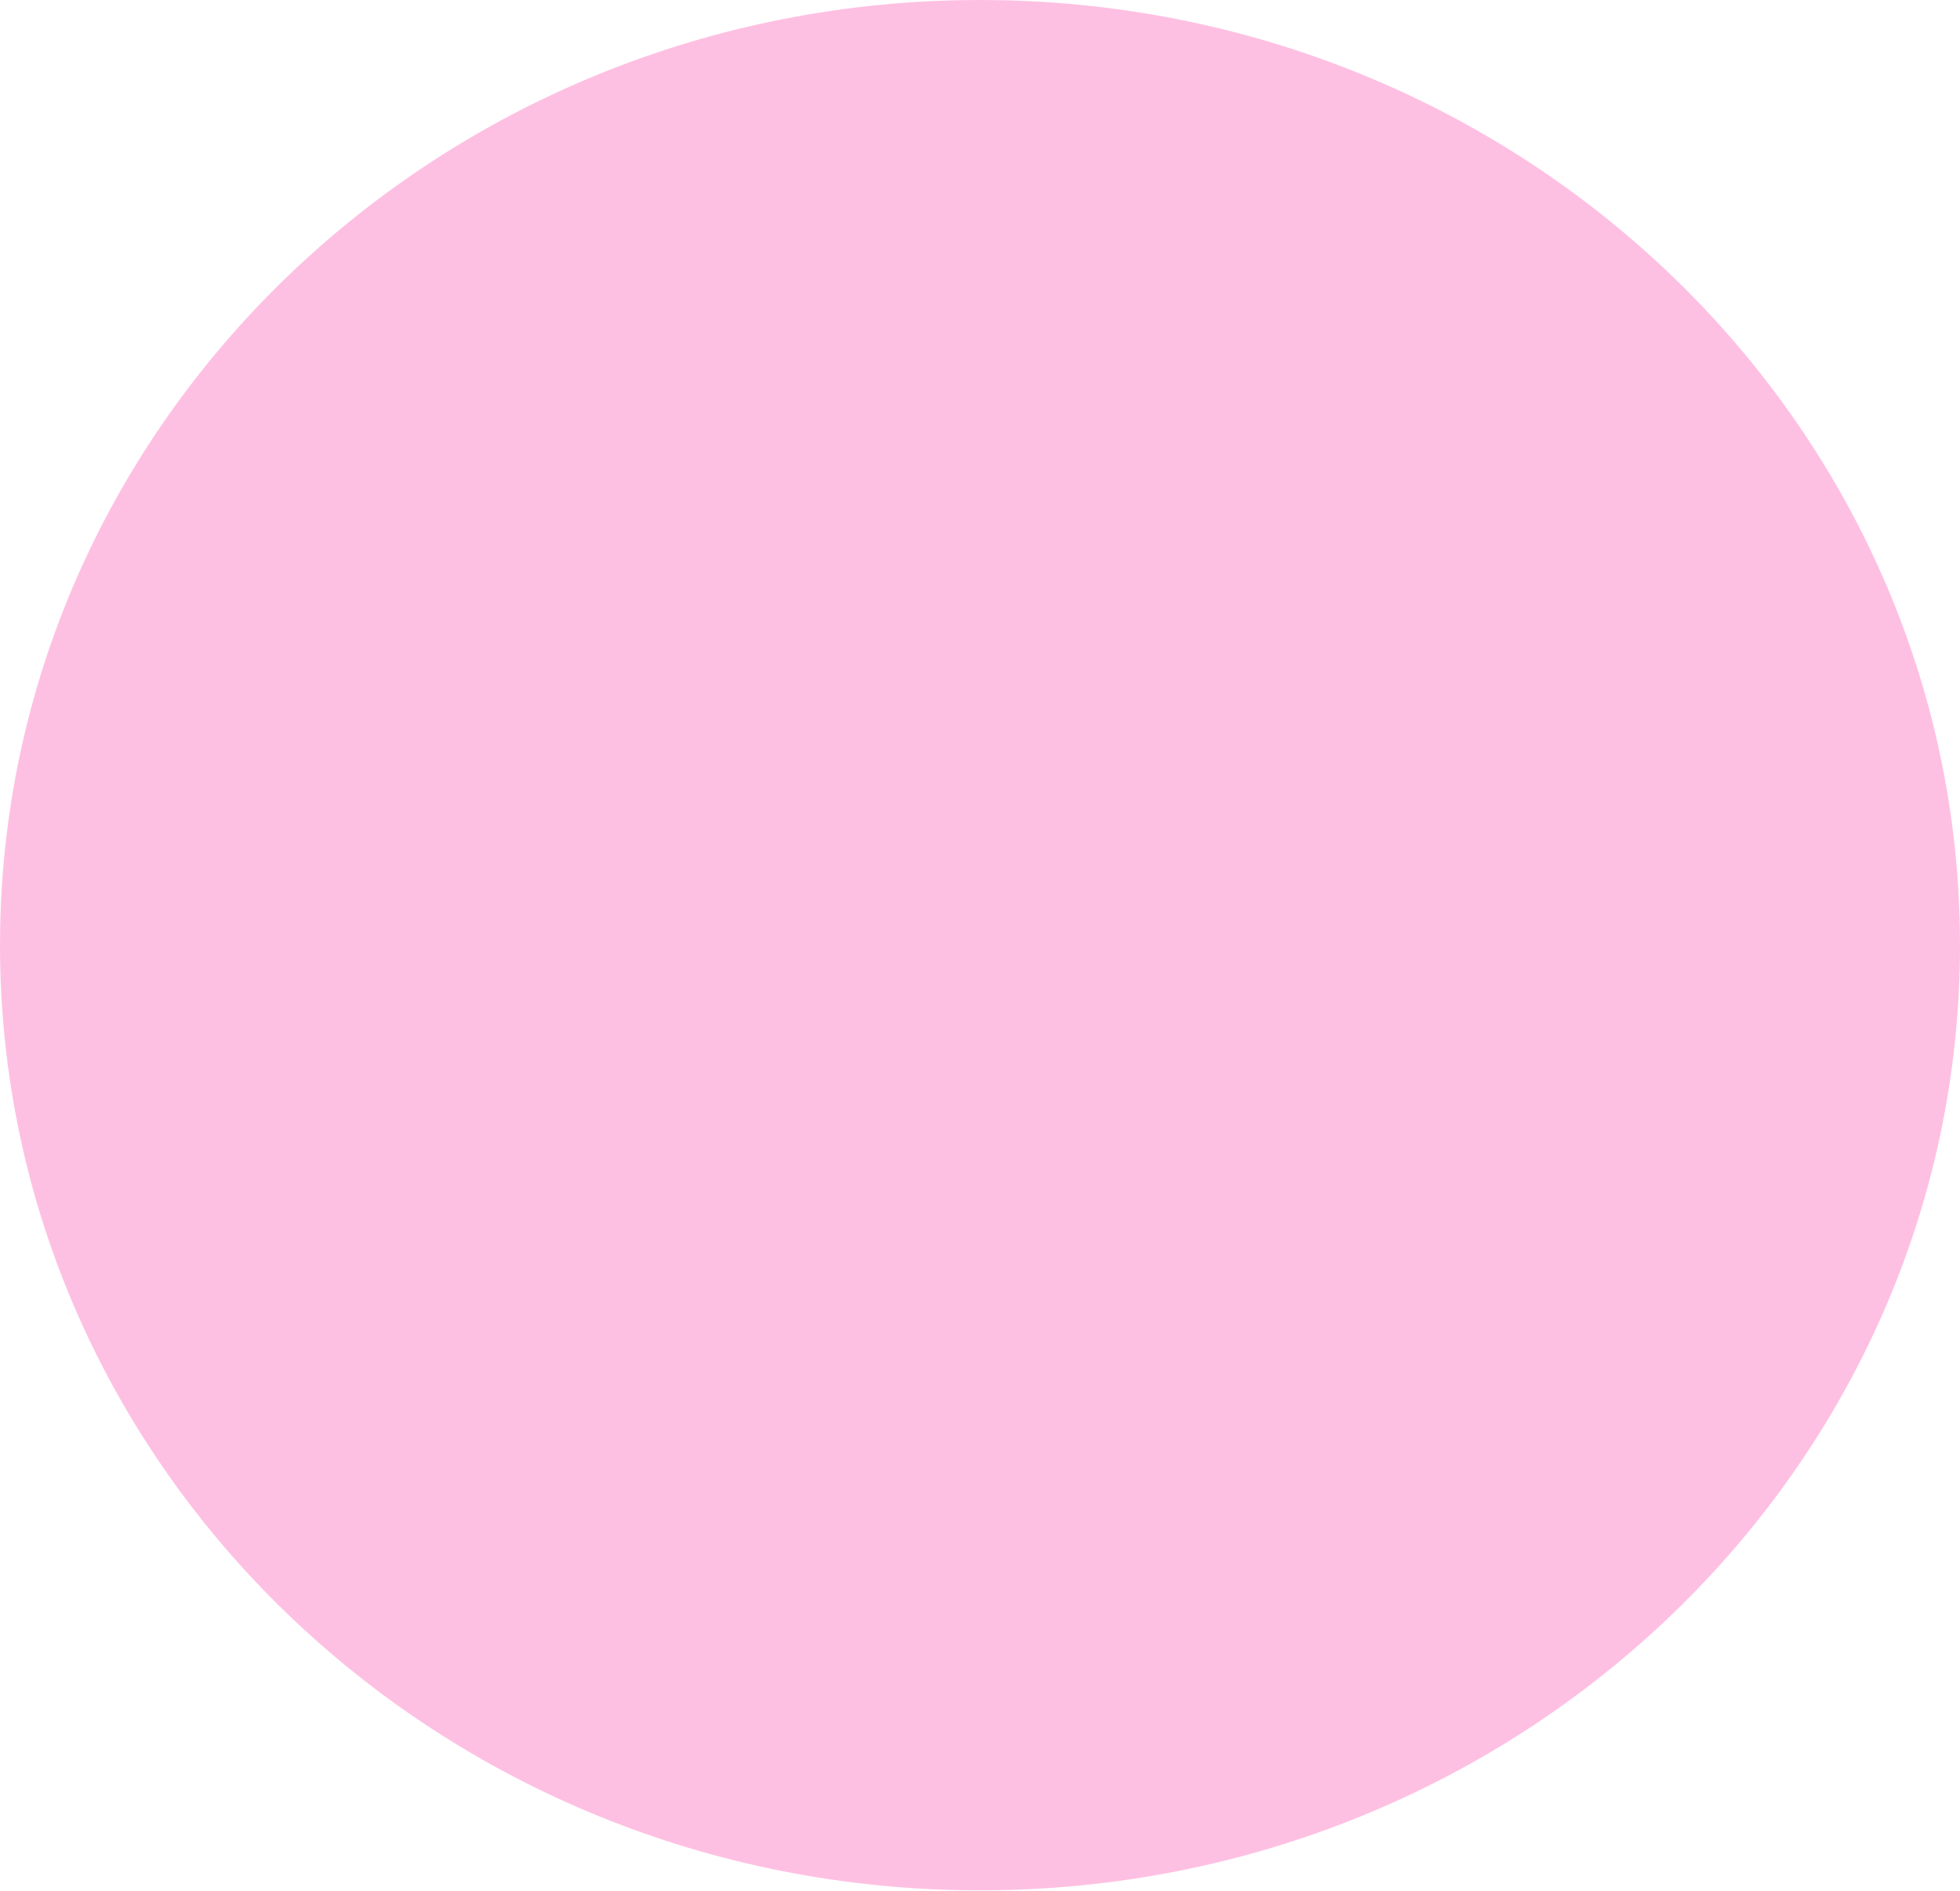
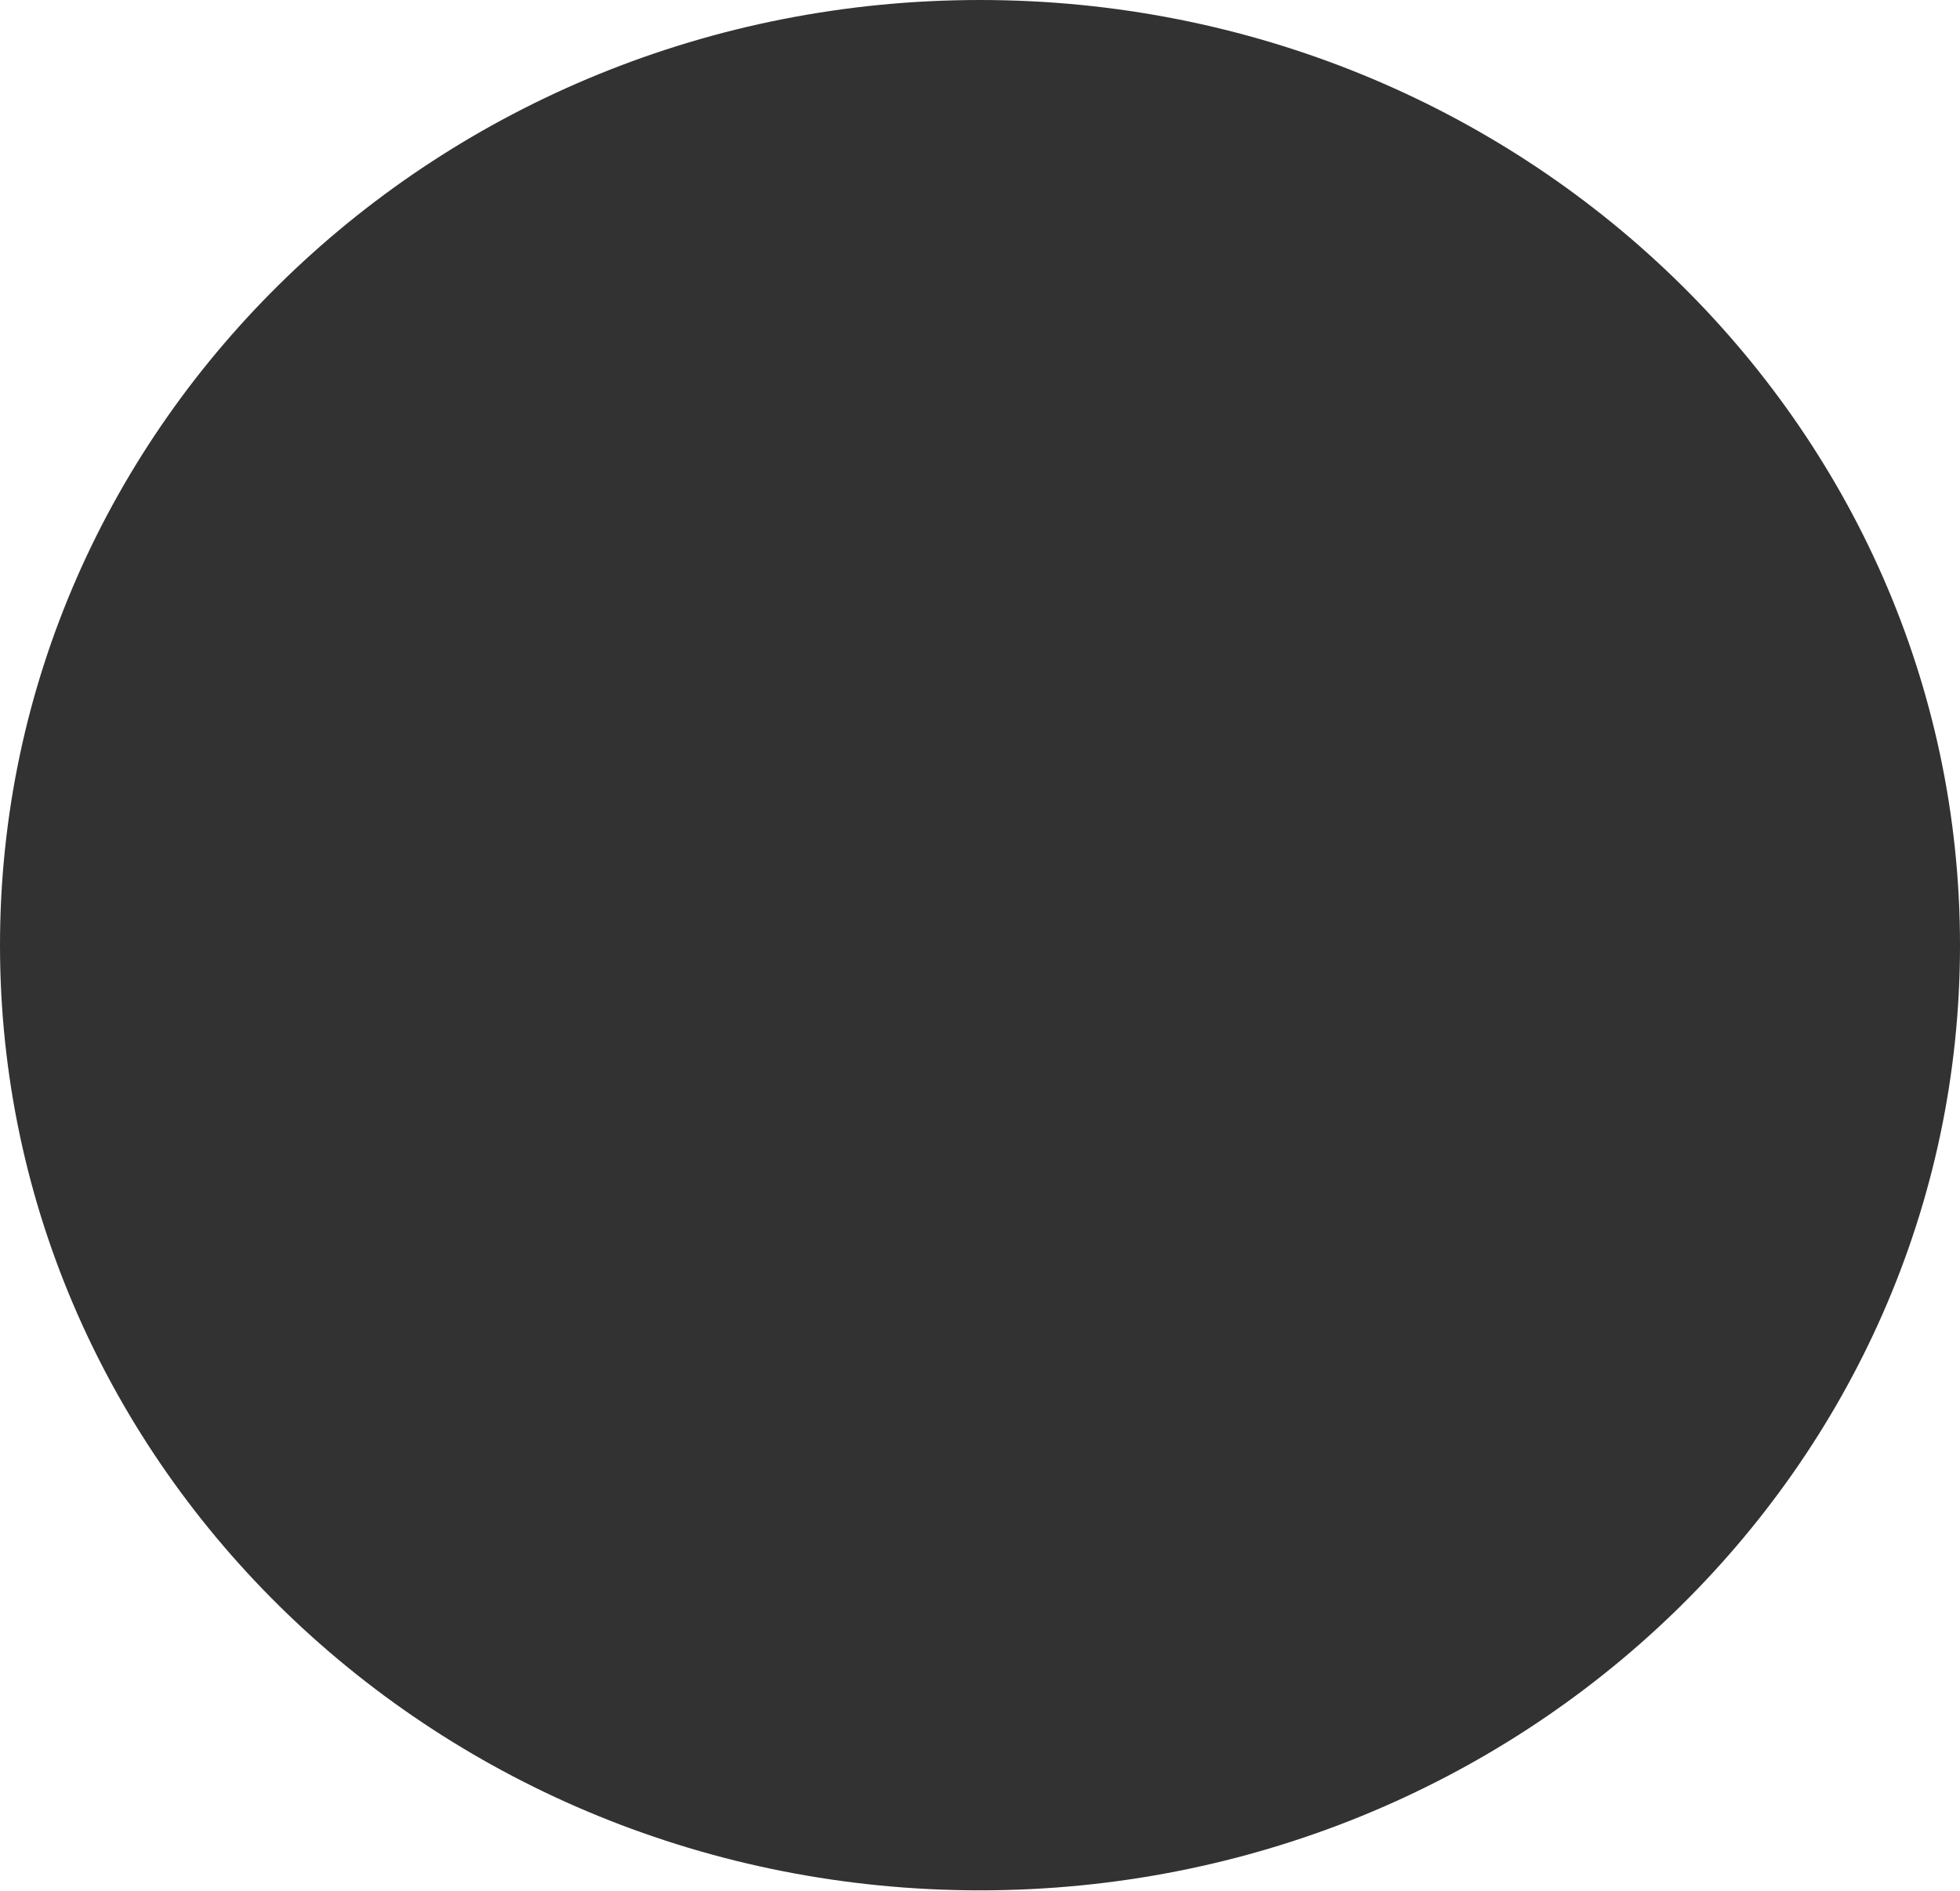
<svg xmlns="http://www.w3.org/2000/svg" width="197" height="190" viewBox="0 0 197 190" fill="none">
-   <path fill-rule="evenodd" clip-rule="evenodd" d="M98.5 190C152.9 190 197 147.467 197 95C197 42.533 152.9 0 98.5 0C44.1 0 0 42.533 0 95C0 147.467 44.1 190 98.5 190Z" fill="#FE83C6" fill-opacity="0.5" />
+   <path fill-rule="evenodd" clip-rule="evenodd" d="M98.5 190C152.9 190 197 147.467 197 95C197 42.533 152.9 0 98.5 0C44.1 0 0 42.533 0 95C0 147.467 44.1 190 98.5 190Z" fill="#323232" />
</svg>
